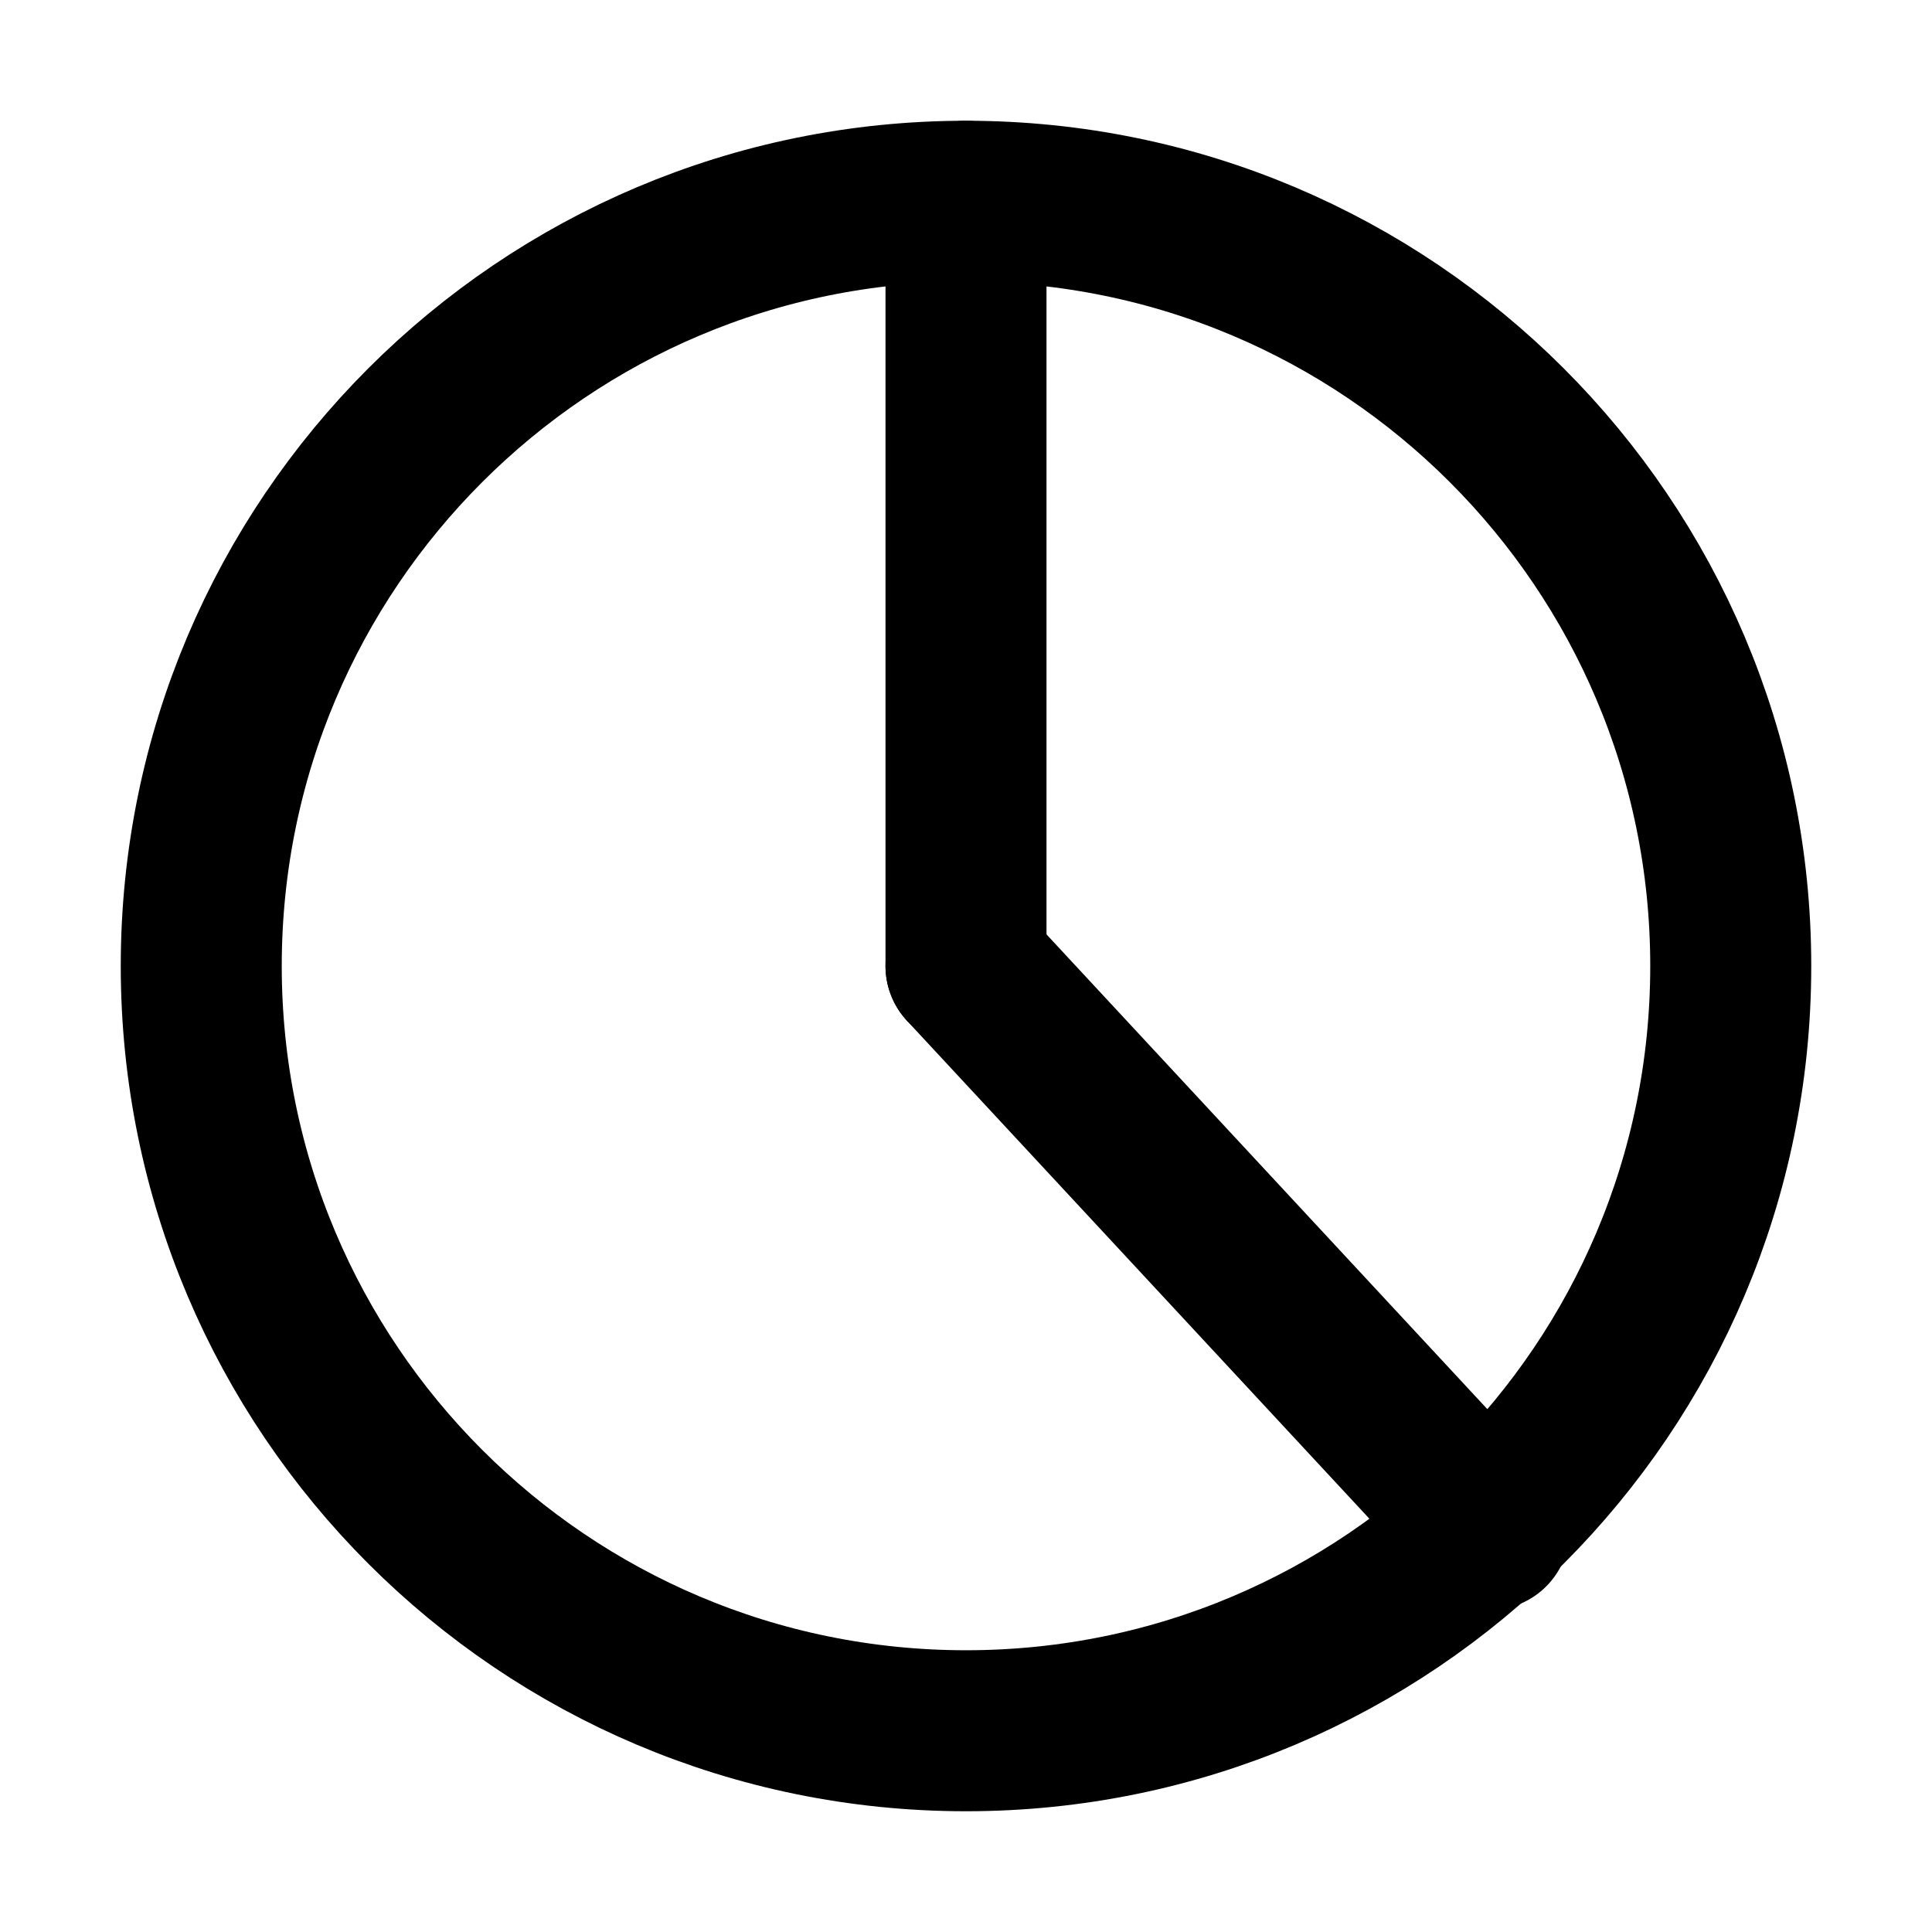
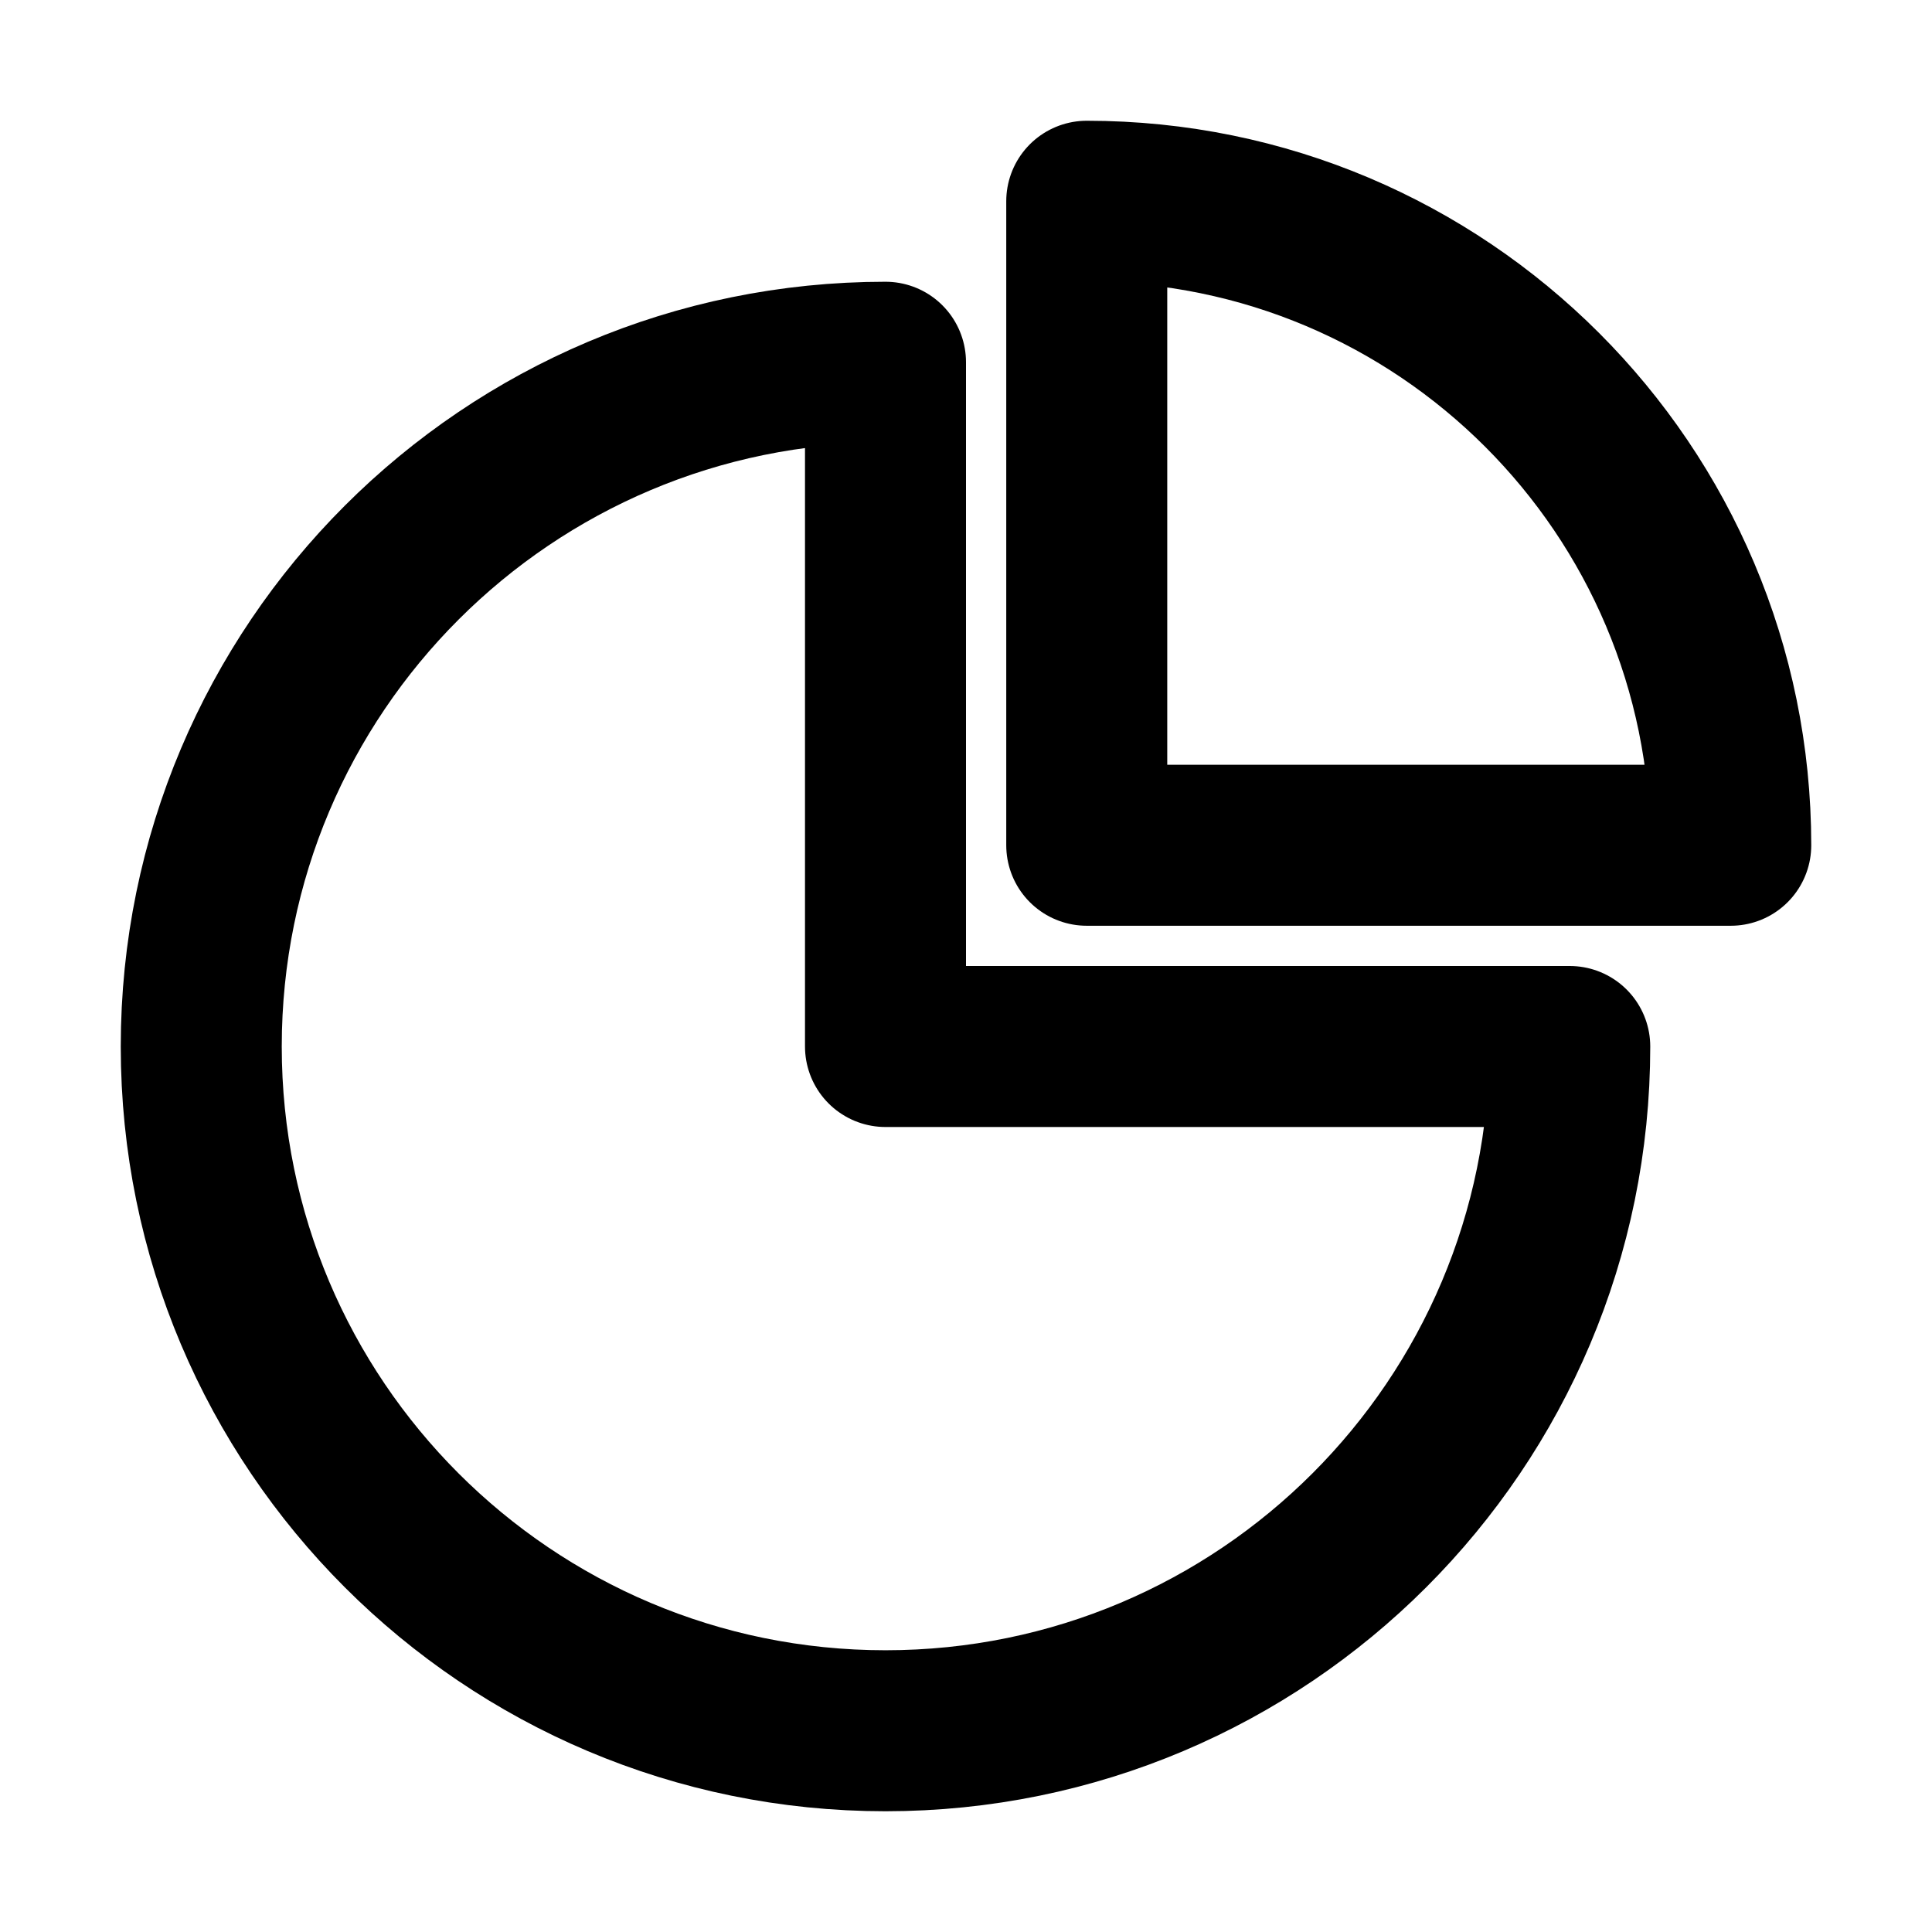
<svg xmlns="http://www.w3.org/2000/svg" viewBox="0 0 24 24" fill="none" stroke="currentColor" stroke-width="2" stroke-linecap="round" stroke-linejoin="round">
-   <circle cx="12" cy="12" r="9.5" />
-   <path d="M12 12V2.5" />
-   <path d="M12 12l6.5 7" />
+   <path d="M11 4.5a8.5 8.5 0 1 0 8.5 8.5H11z" />
+   <path d="M13.5 2.5a8 8 0 0 1 8 8h-8z" />
</svg>
